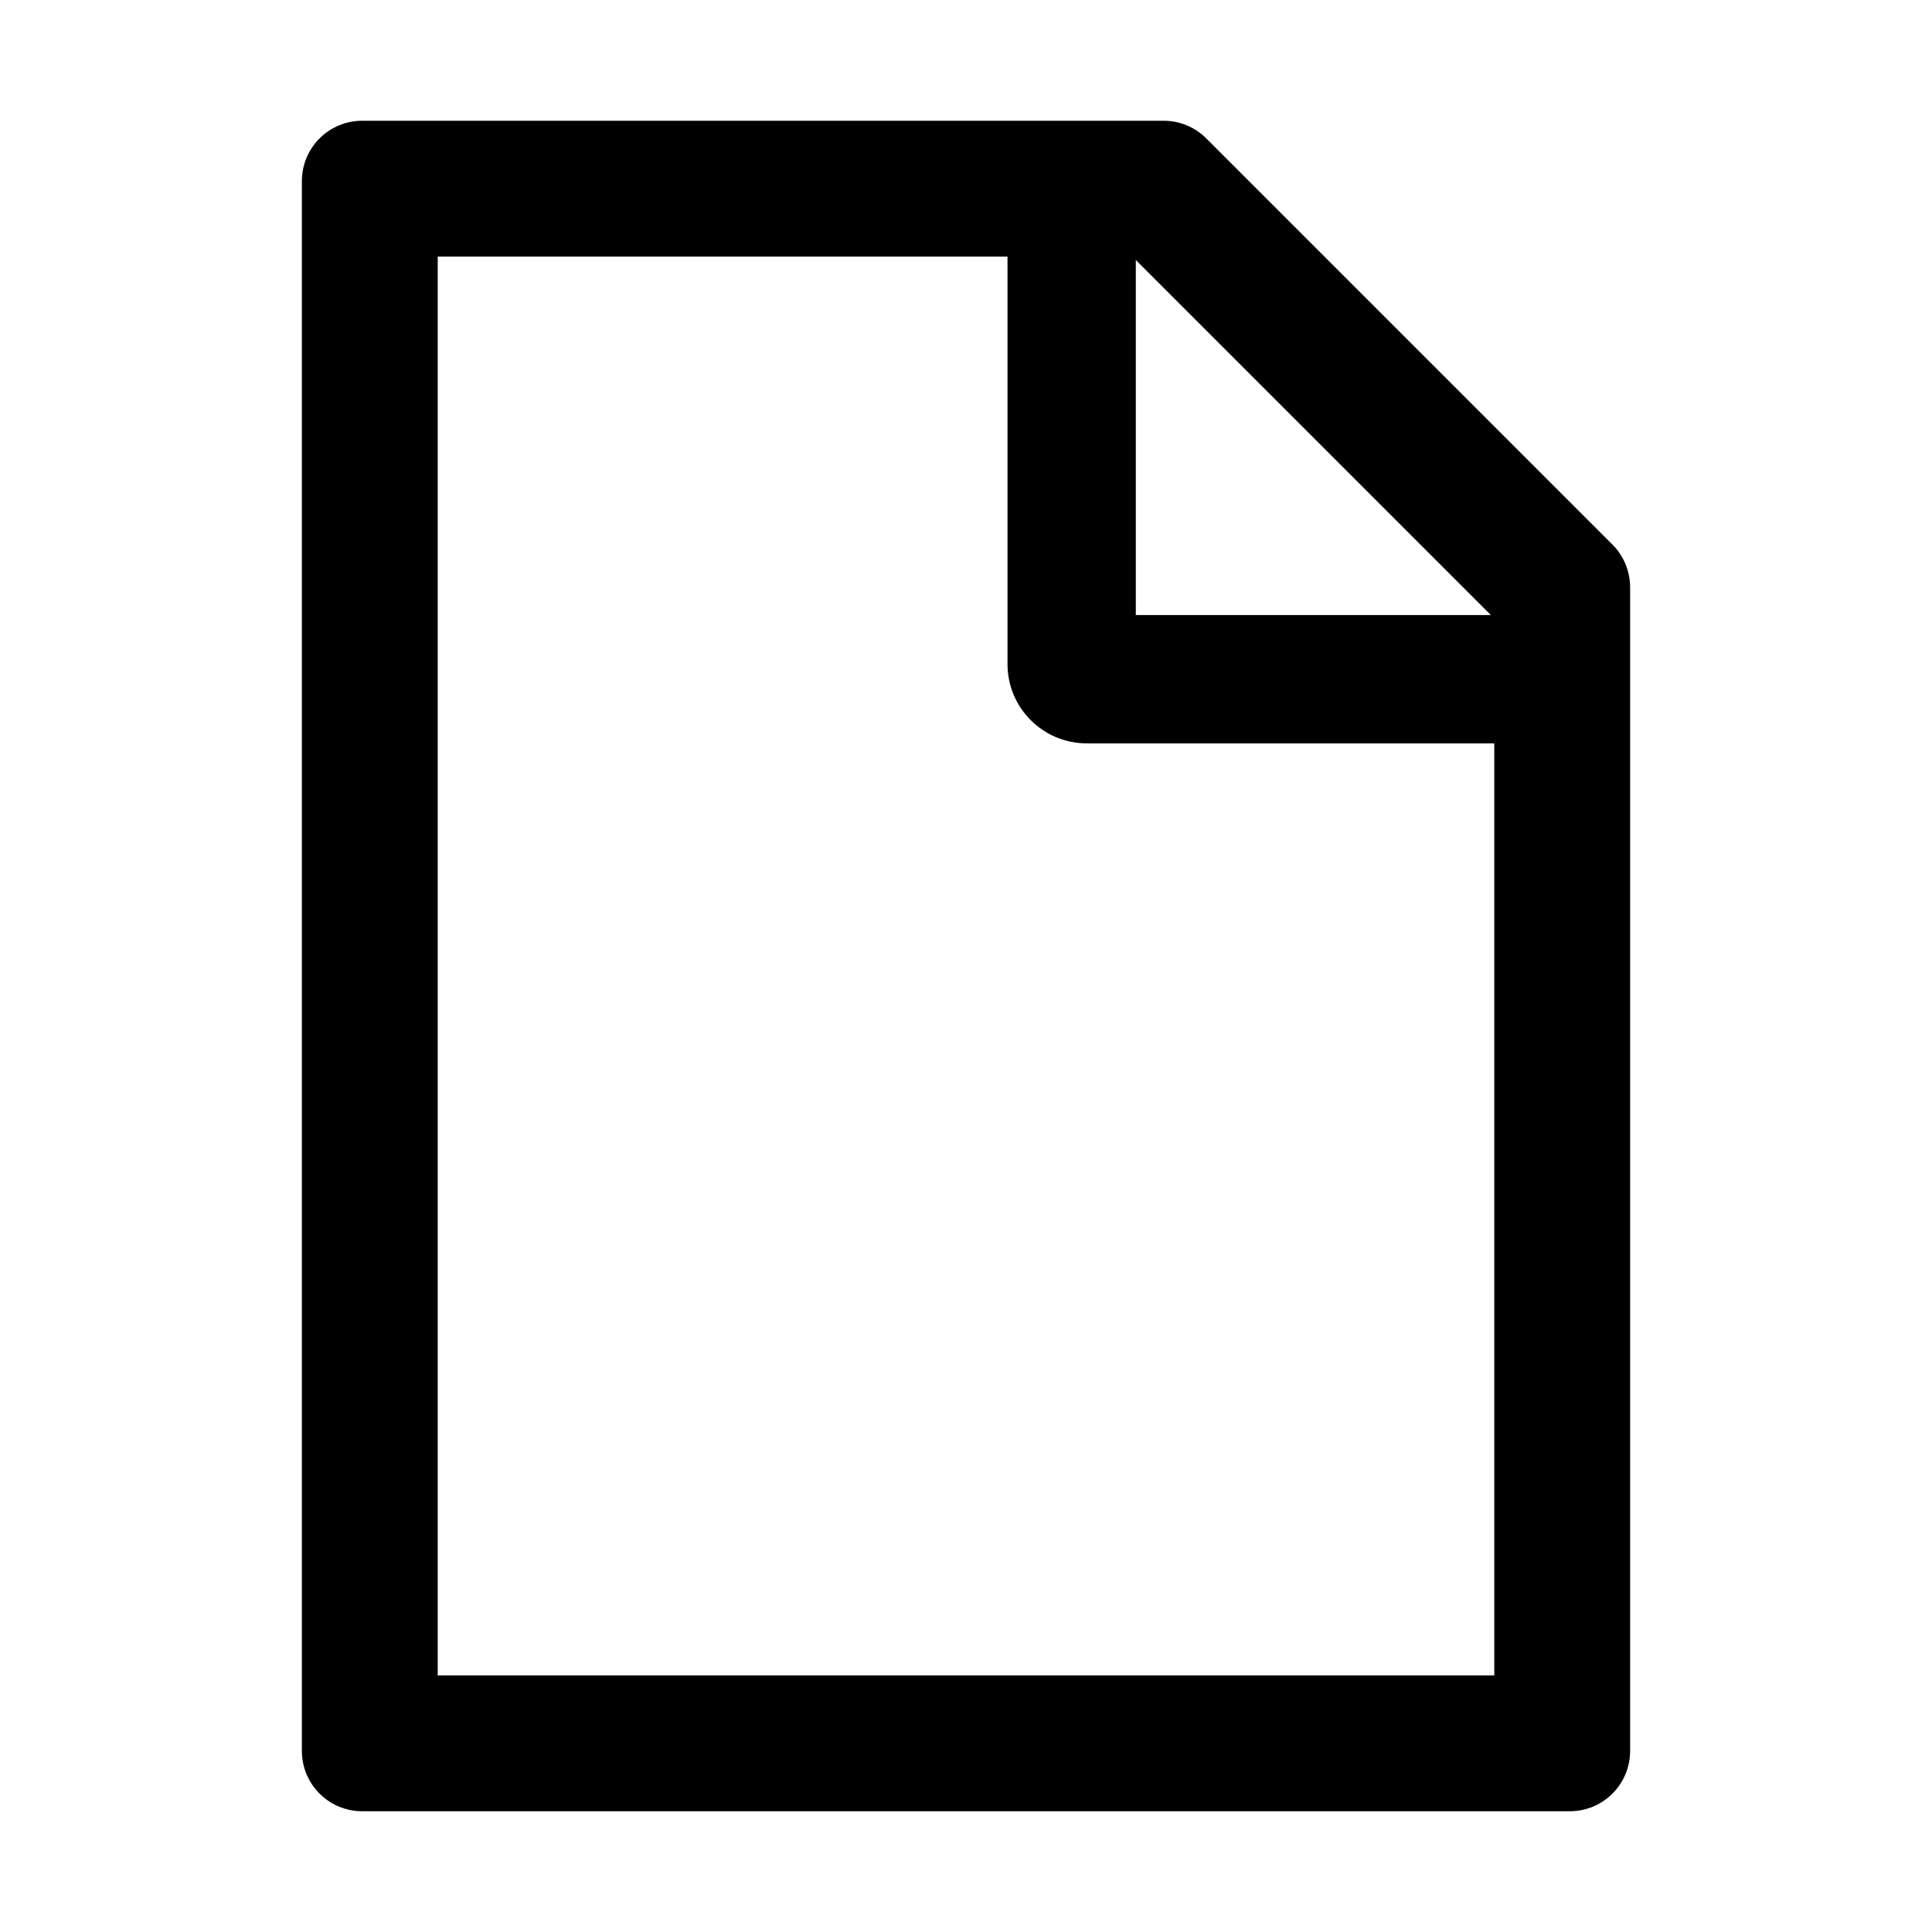
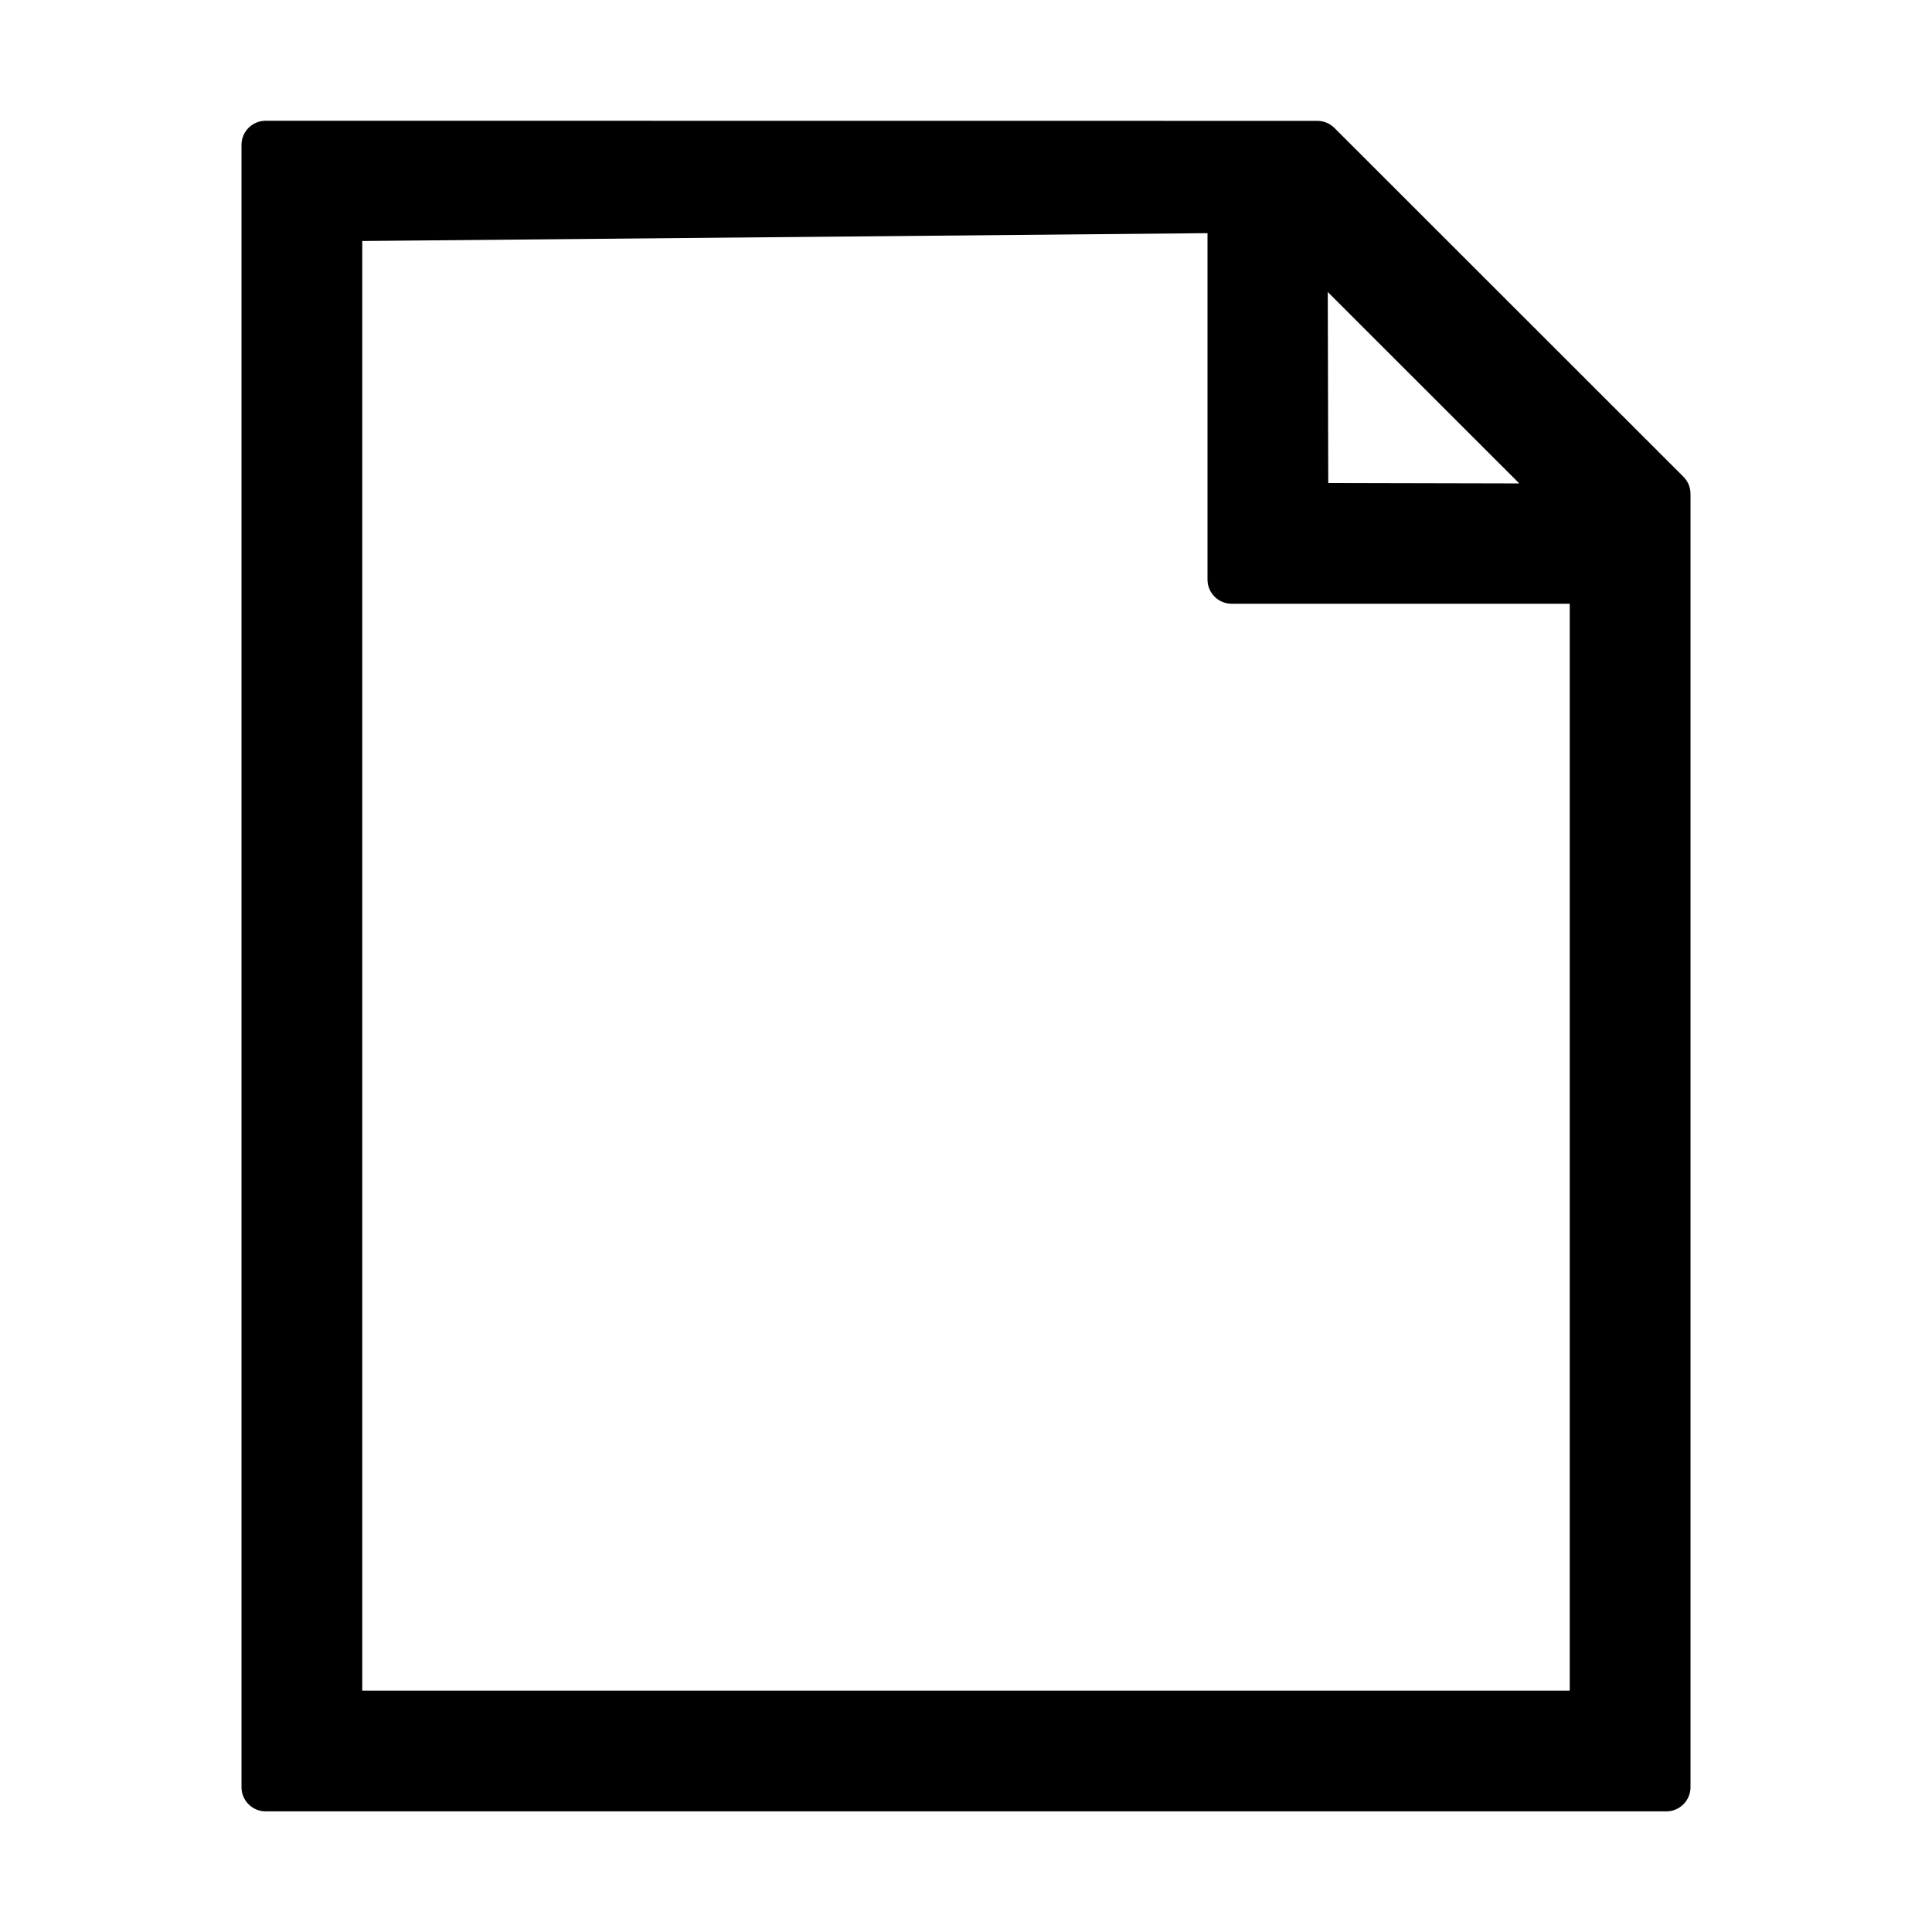
<svg viewBox="0 0 1024 1024" focusable="false">
-   <path d="M854.6 288.6 639.4 73.4c-6-6-14.1-9.4-22.6-9.4H192c-17.7 0-32 14.3-32 32v832c0 17.7 14.3 32 32 32h640c17.7 0 32-14.3 32-32V311.3c0-8.5-3.4-16.7-9.4-22.7zM790.2 326H602V137.8L790.2 326zm1.8 562H232V136h302v216a42 42 0 0 0 42 42h216v494z" />
+   <path fill-rule="evenodd" d="M896 261.731v685.525c0 7.072-5.728 12.8-12.8 12.8H140.8c-7.07 0-12.8-5.728-12.8-12.8V76.8c0-7.07 5.732-12.8 12.801-12.8l557.412.056a12.8 12.8 0 0 1 9.047 3.746l184.99 184.876c2.4 2.4 3.75 5.657 3.75 9.053m-90.746-5.509L703.744 154.77 704 255.993l101.254.23ZM192 896.056h640V319.993H652.8c-7.07 0-12.8-5.73-12.8-12.8V123.577l-448 4.16v768.32Z" />
</svg>
